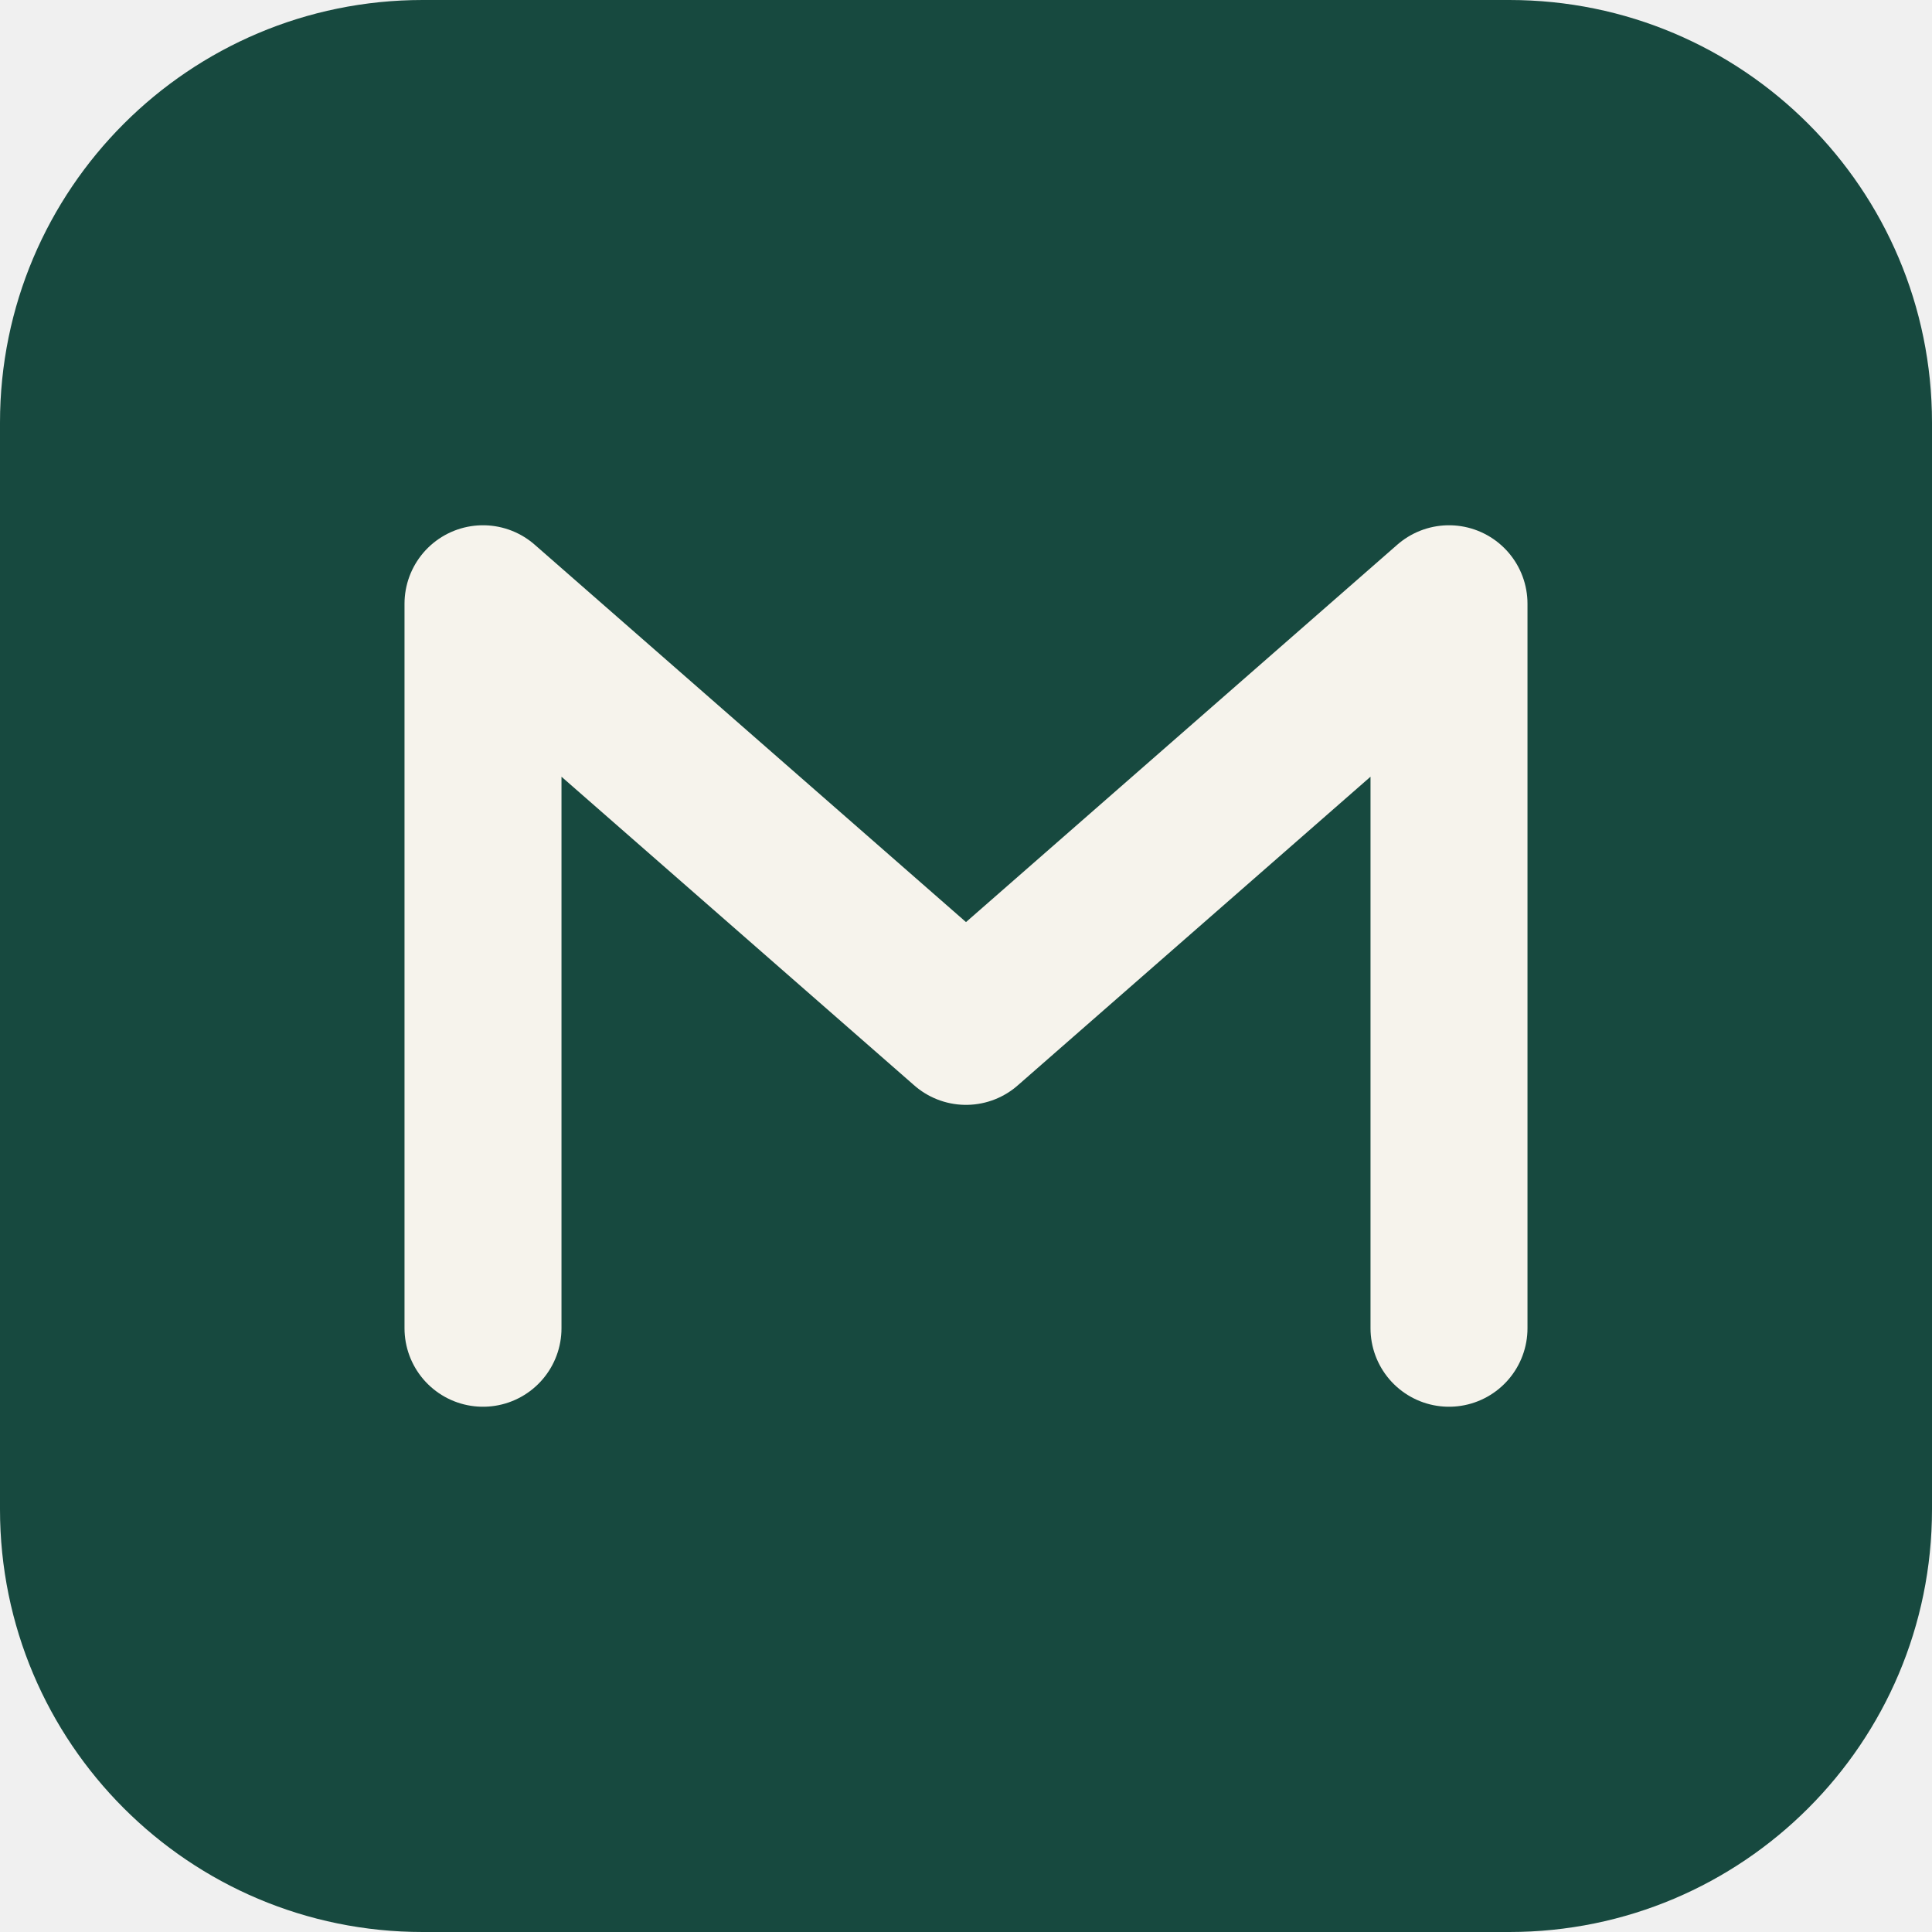
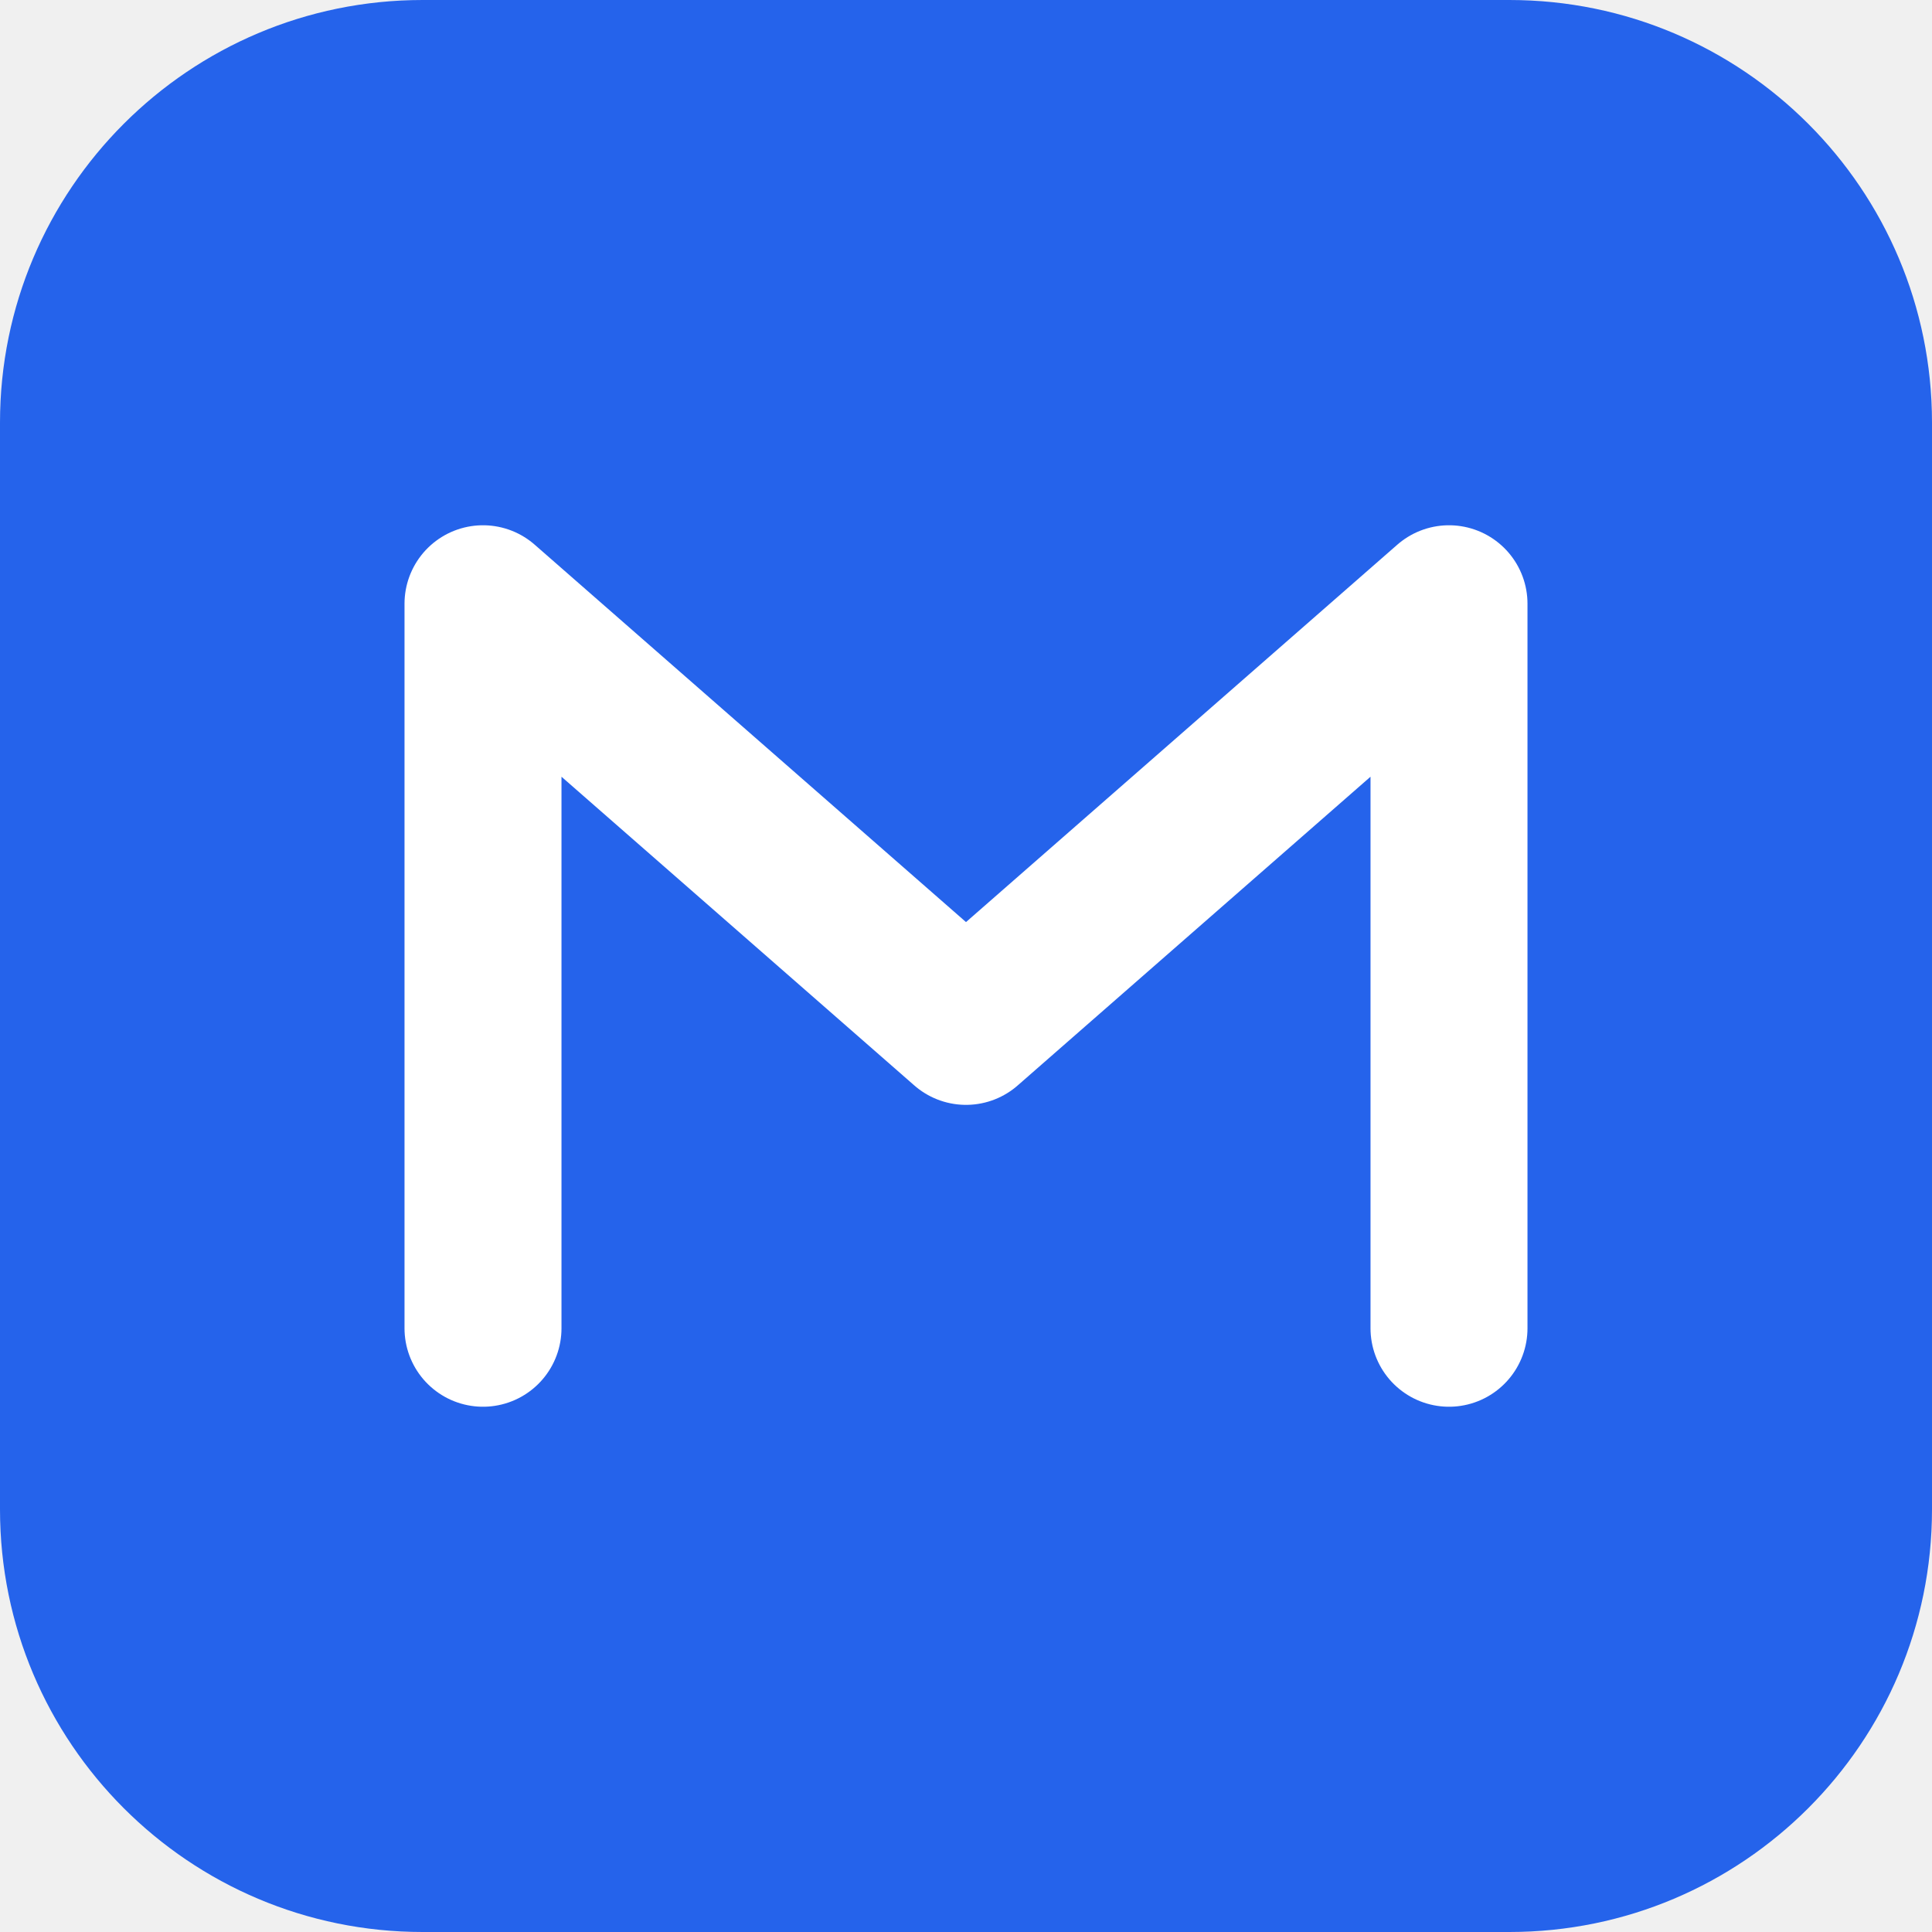
<svg xmlns="http://www.w3.org/2000/svg" viewBox="0 0 32 32">
-   <rect width="32" height="32" rx="7" fill="#17493f" />
-   <path d="M8 22V10l8 7 8-7v12" fill="none" stroke="#f6f3ec" stroke-width="2.6" stroke-linecap="round" stroke-linejoin="round" />
+   <rect width="32" height="32" rx="7" fill="#2563eb" />
+   <path d="M8 22V10l8 7 8-7v12" fill="none" stroke="#ffffff" stroke-width="2.6" stroke-linecap="round" stroke-linejoin="round" />
</svg>
